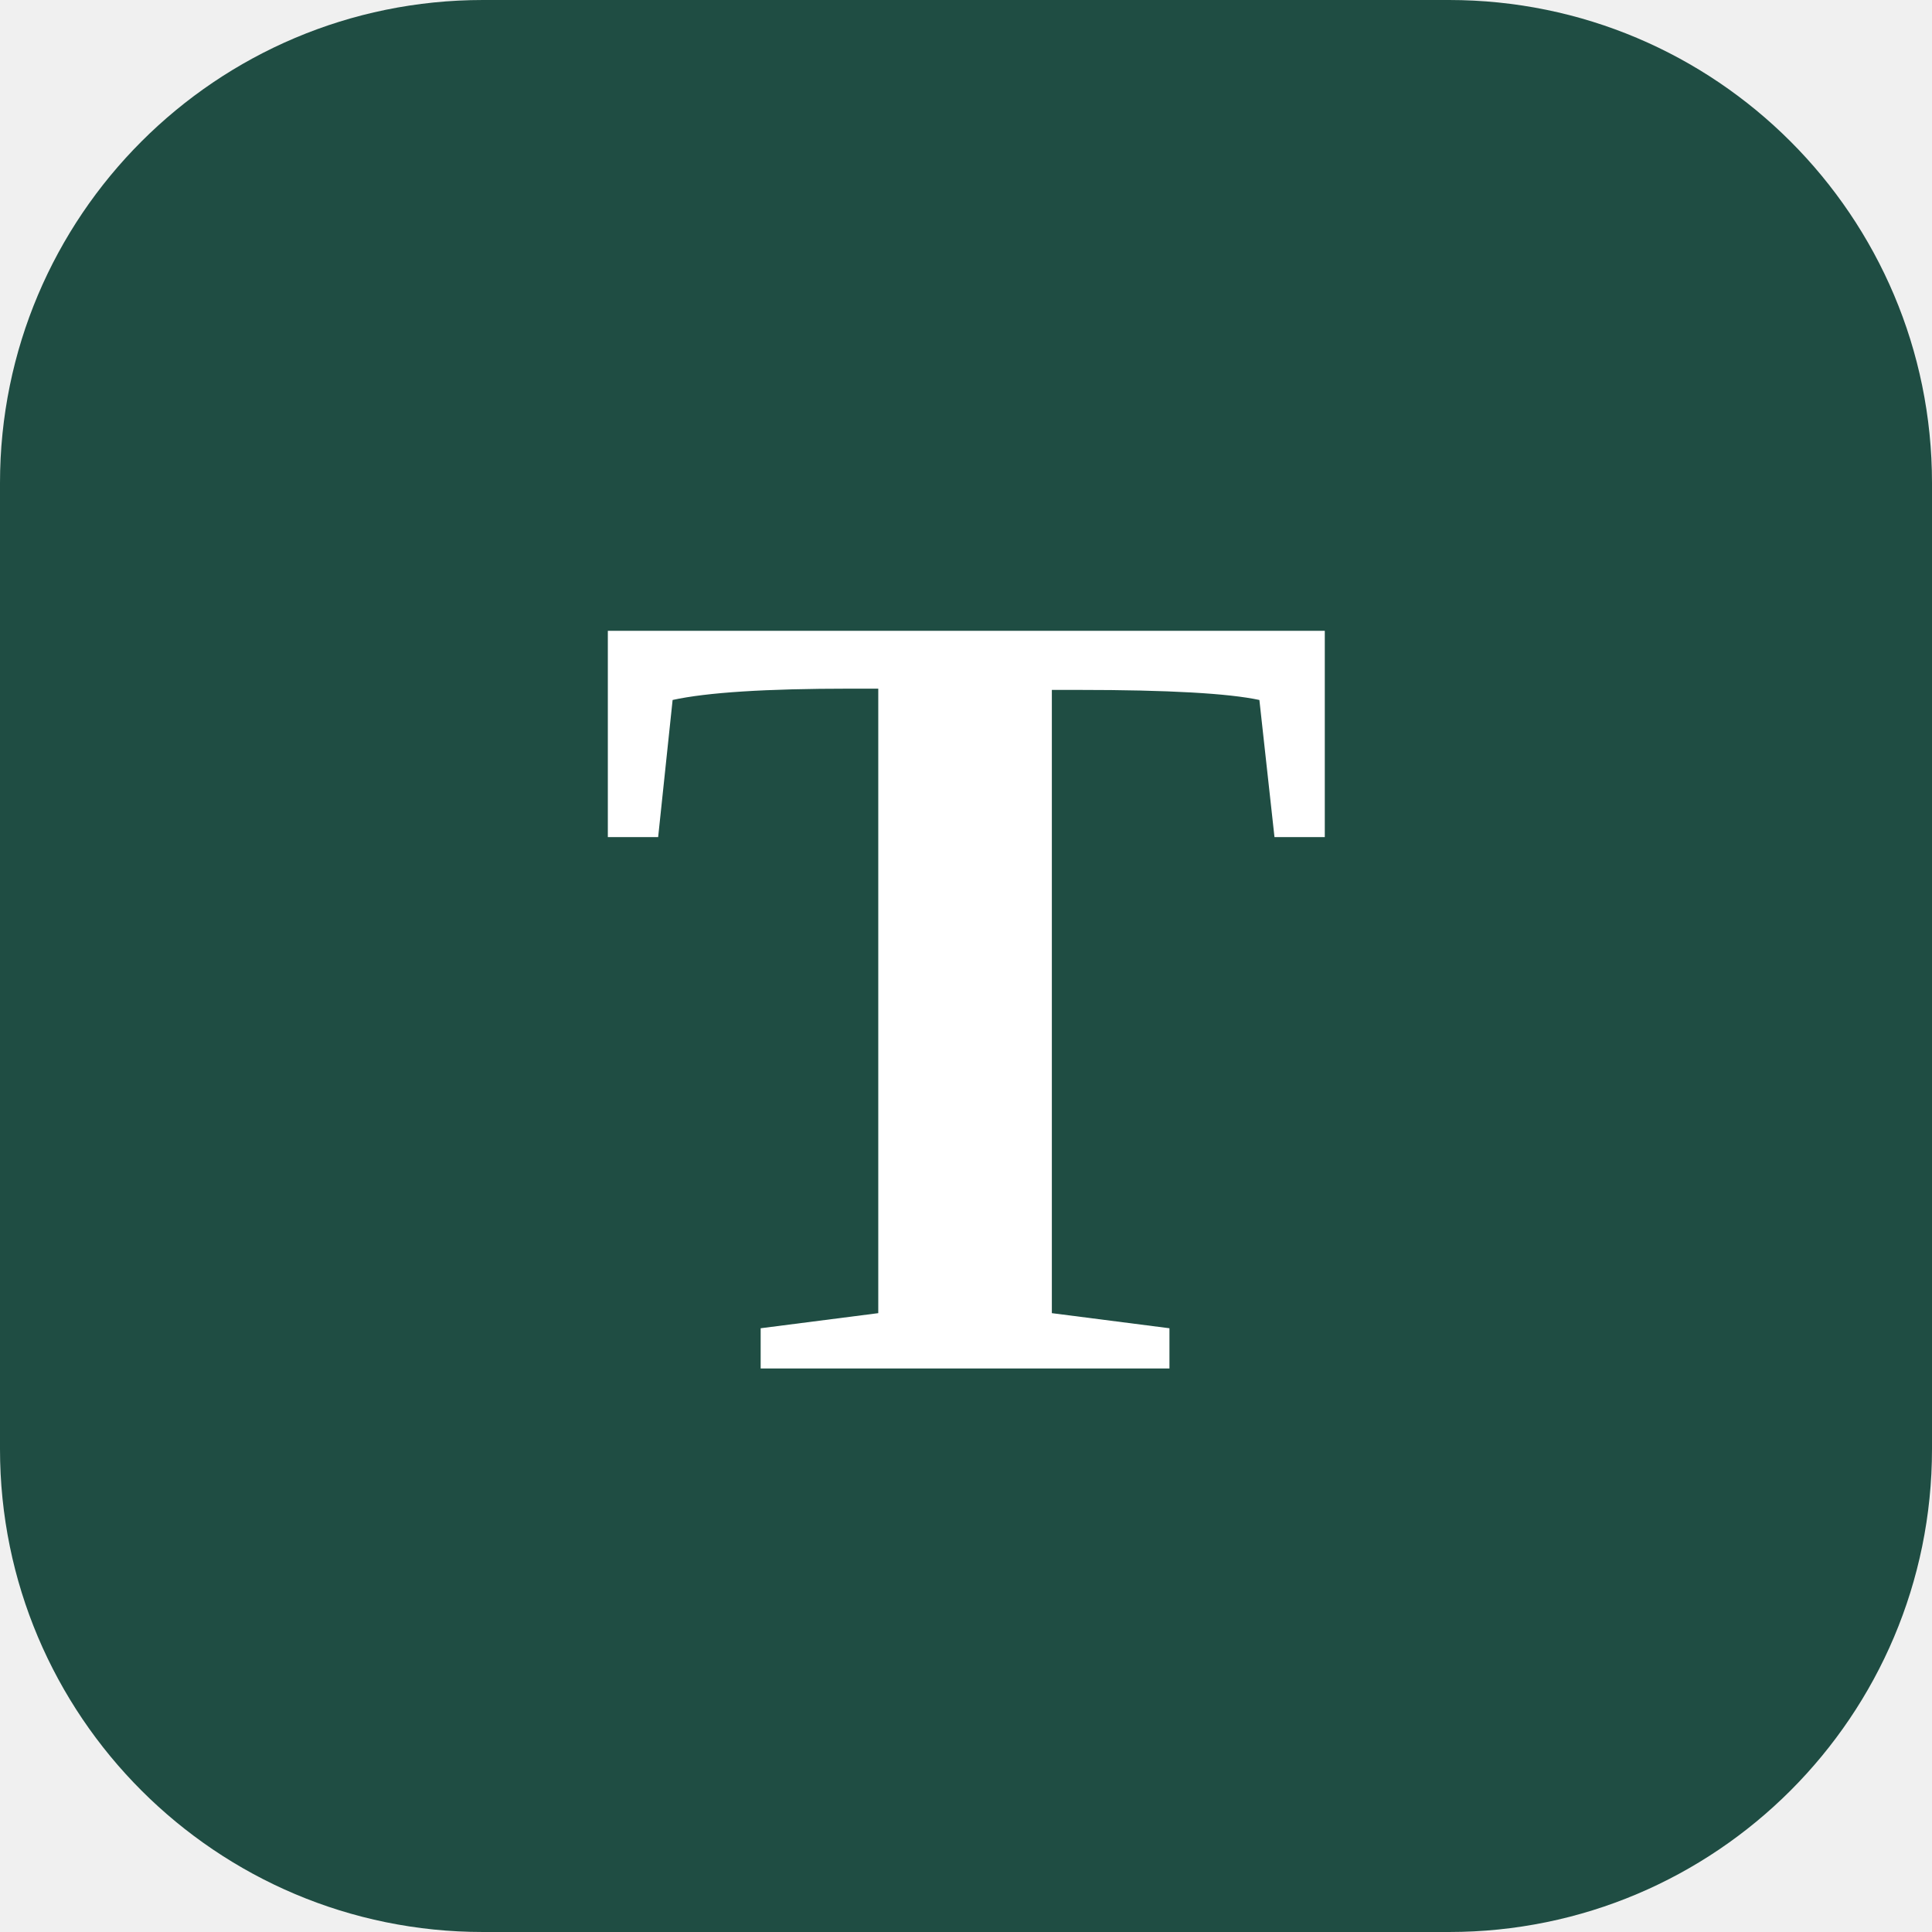
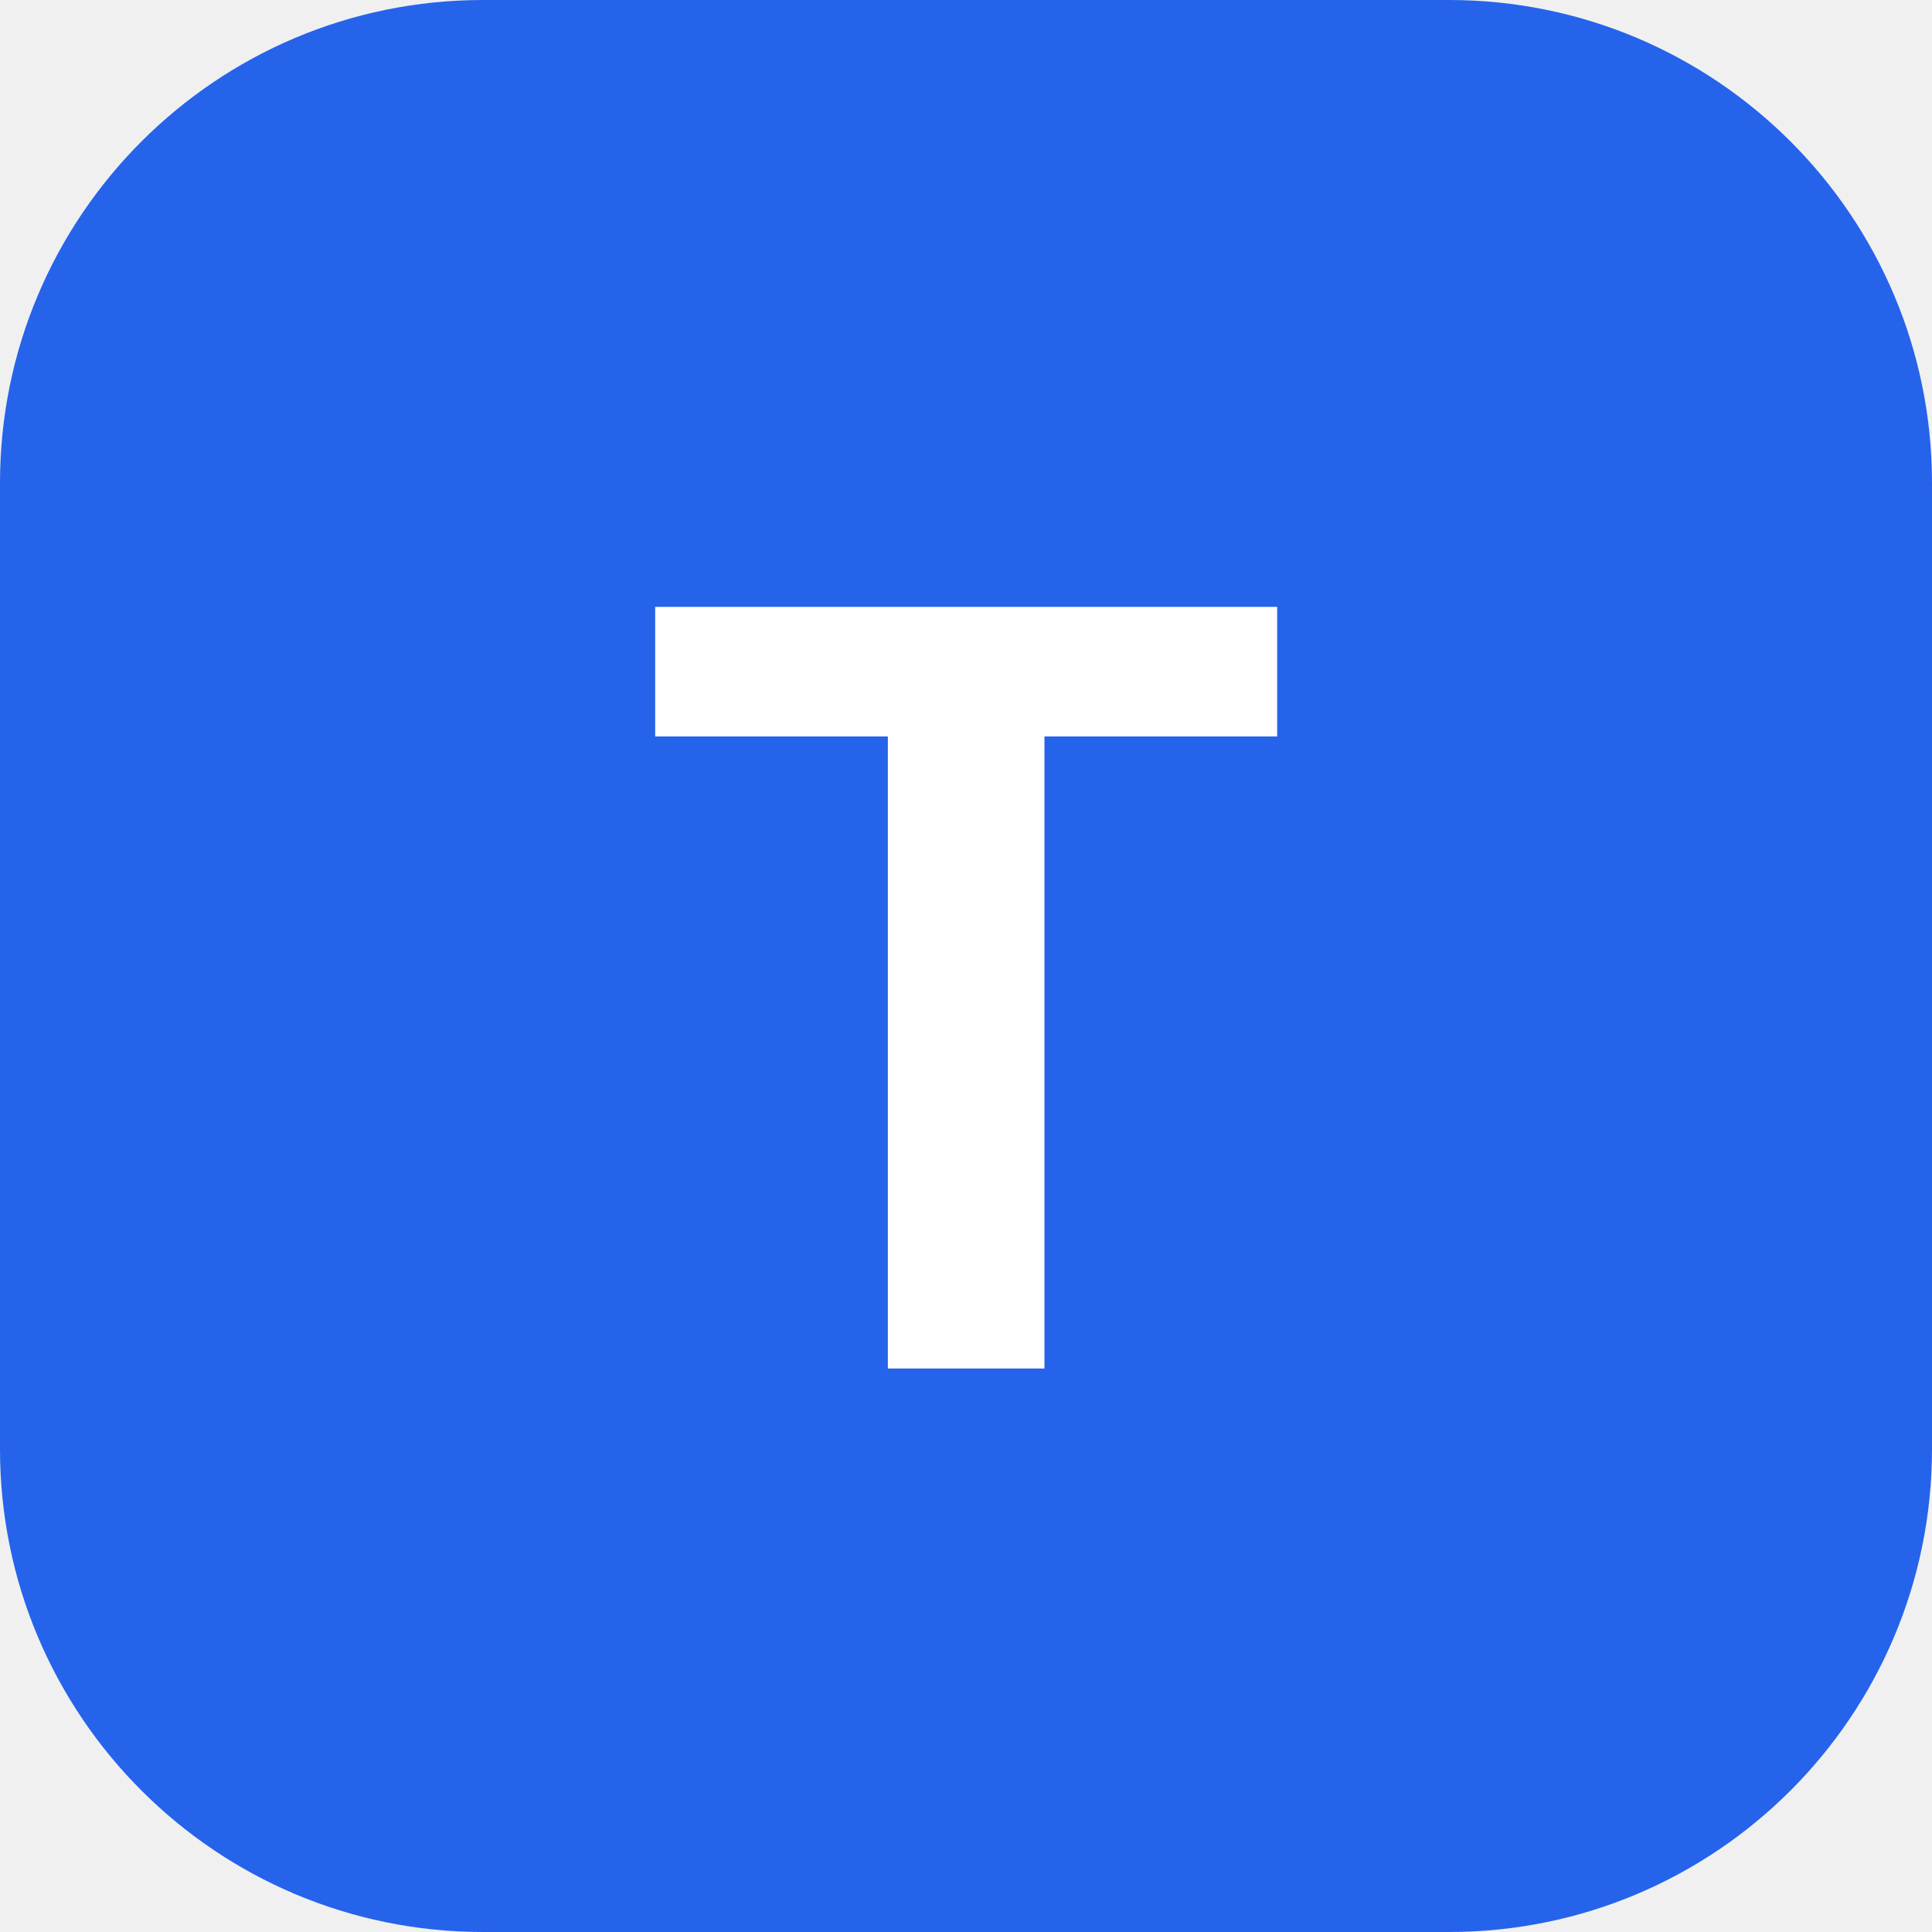
<svg xmlns="http://www.w3.org/2000/svg" width="48" height="48" viewBox="0 0 48 48">
-   <rect width="48" height="48" rx="12" fill="#1f4d43" />
-   <text x="24" y="34" text-anchor="middle" font-family="Georgia, 'Times New Roman', serif" font-weight="600" font-size="28" fill="#ffffff">T</text>
+   <rect width="48" height="48" rx="12" fill="#2563eb" />
+   <text x="24" y="34" text-anchor="middle" font-family="'Inter',system-ui,sans-serif" font-weight="700" font-size="26" fill="#ffffff">T</text>
</svg>
